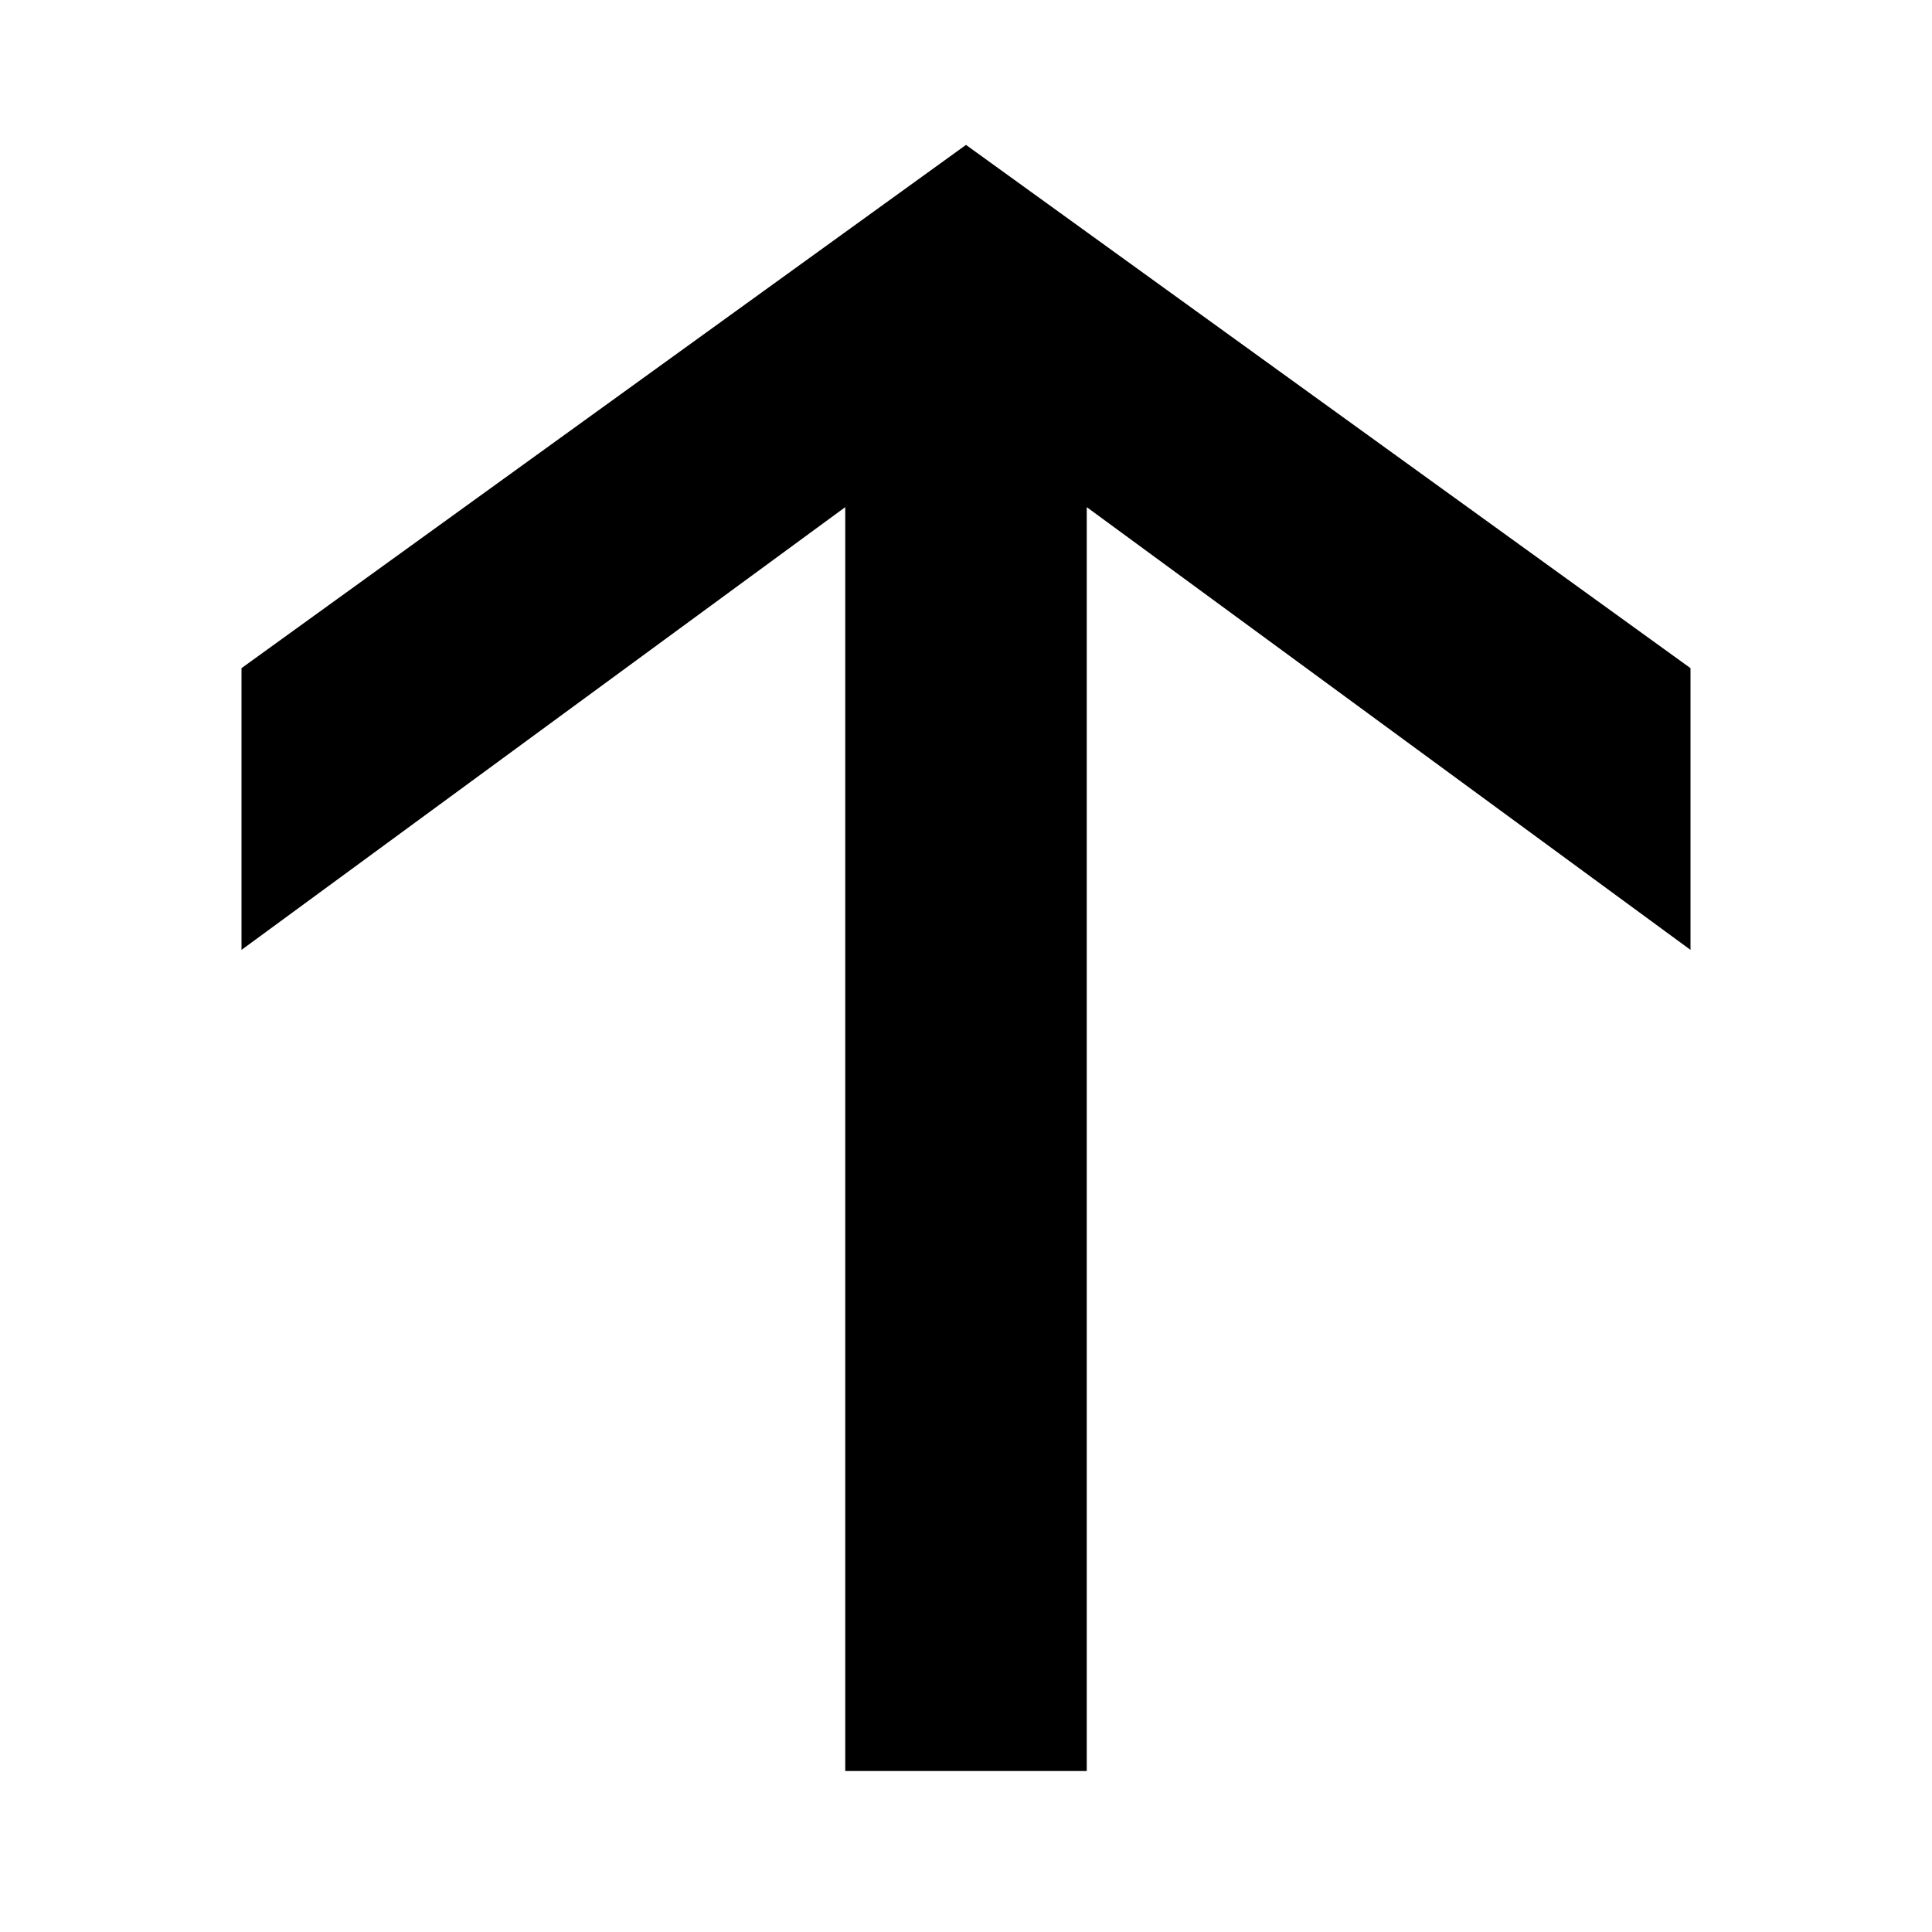
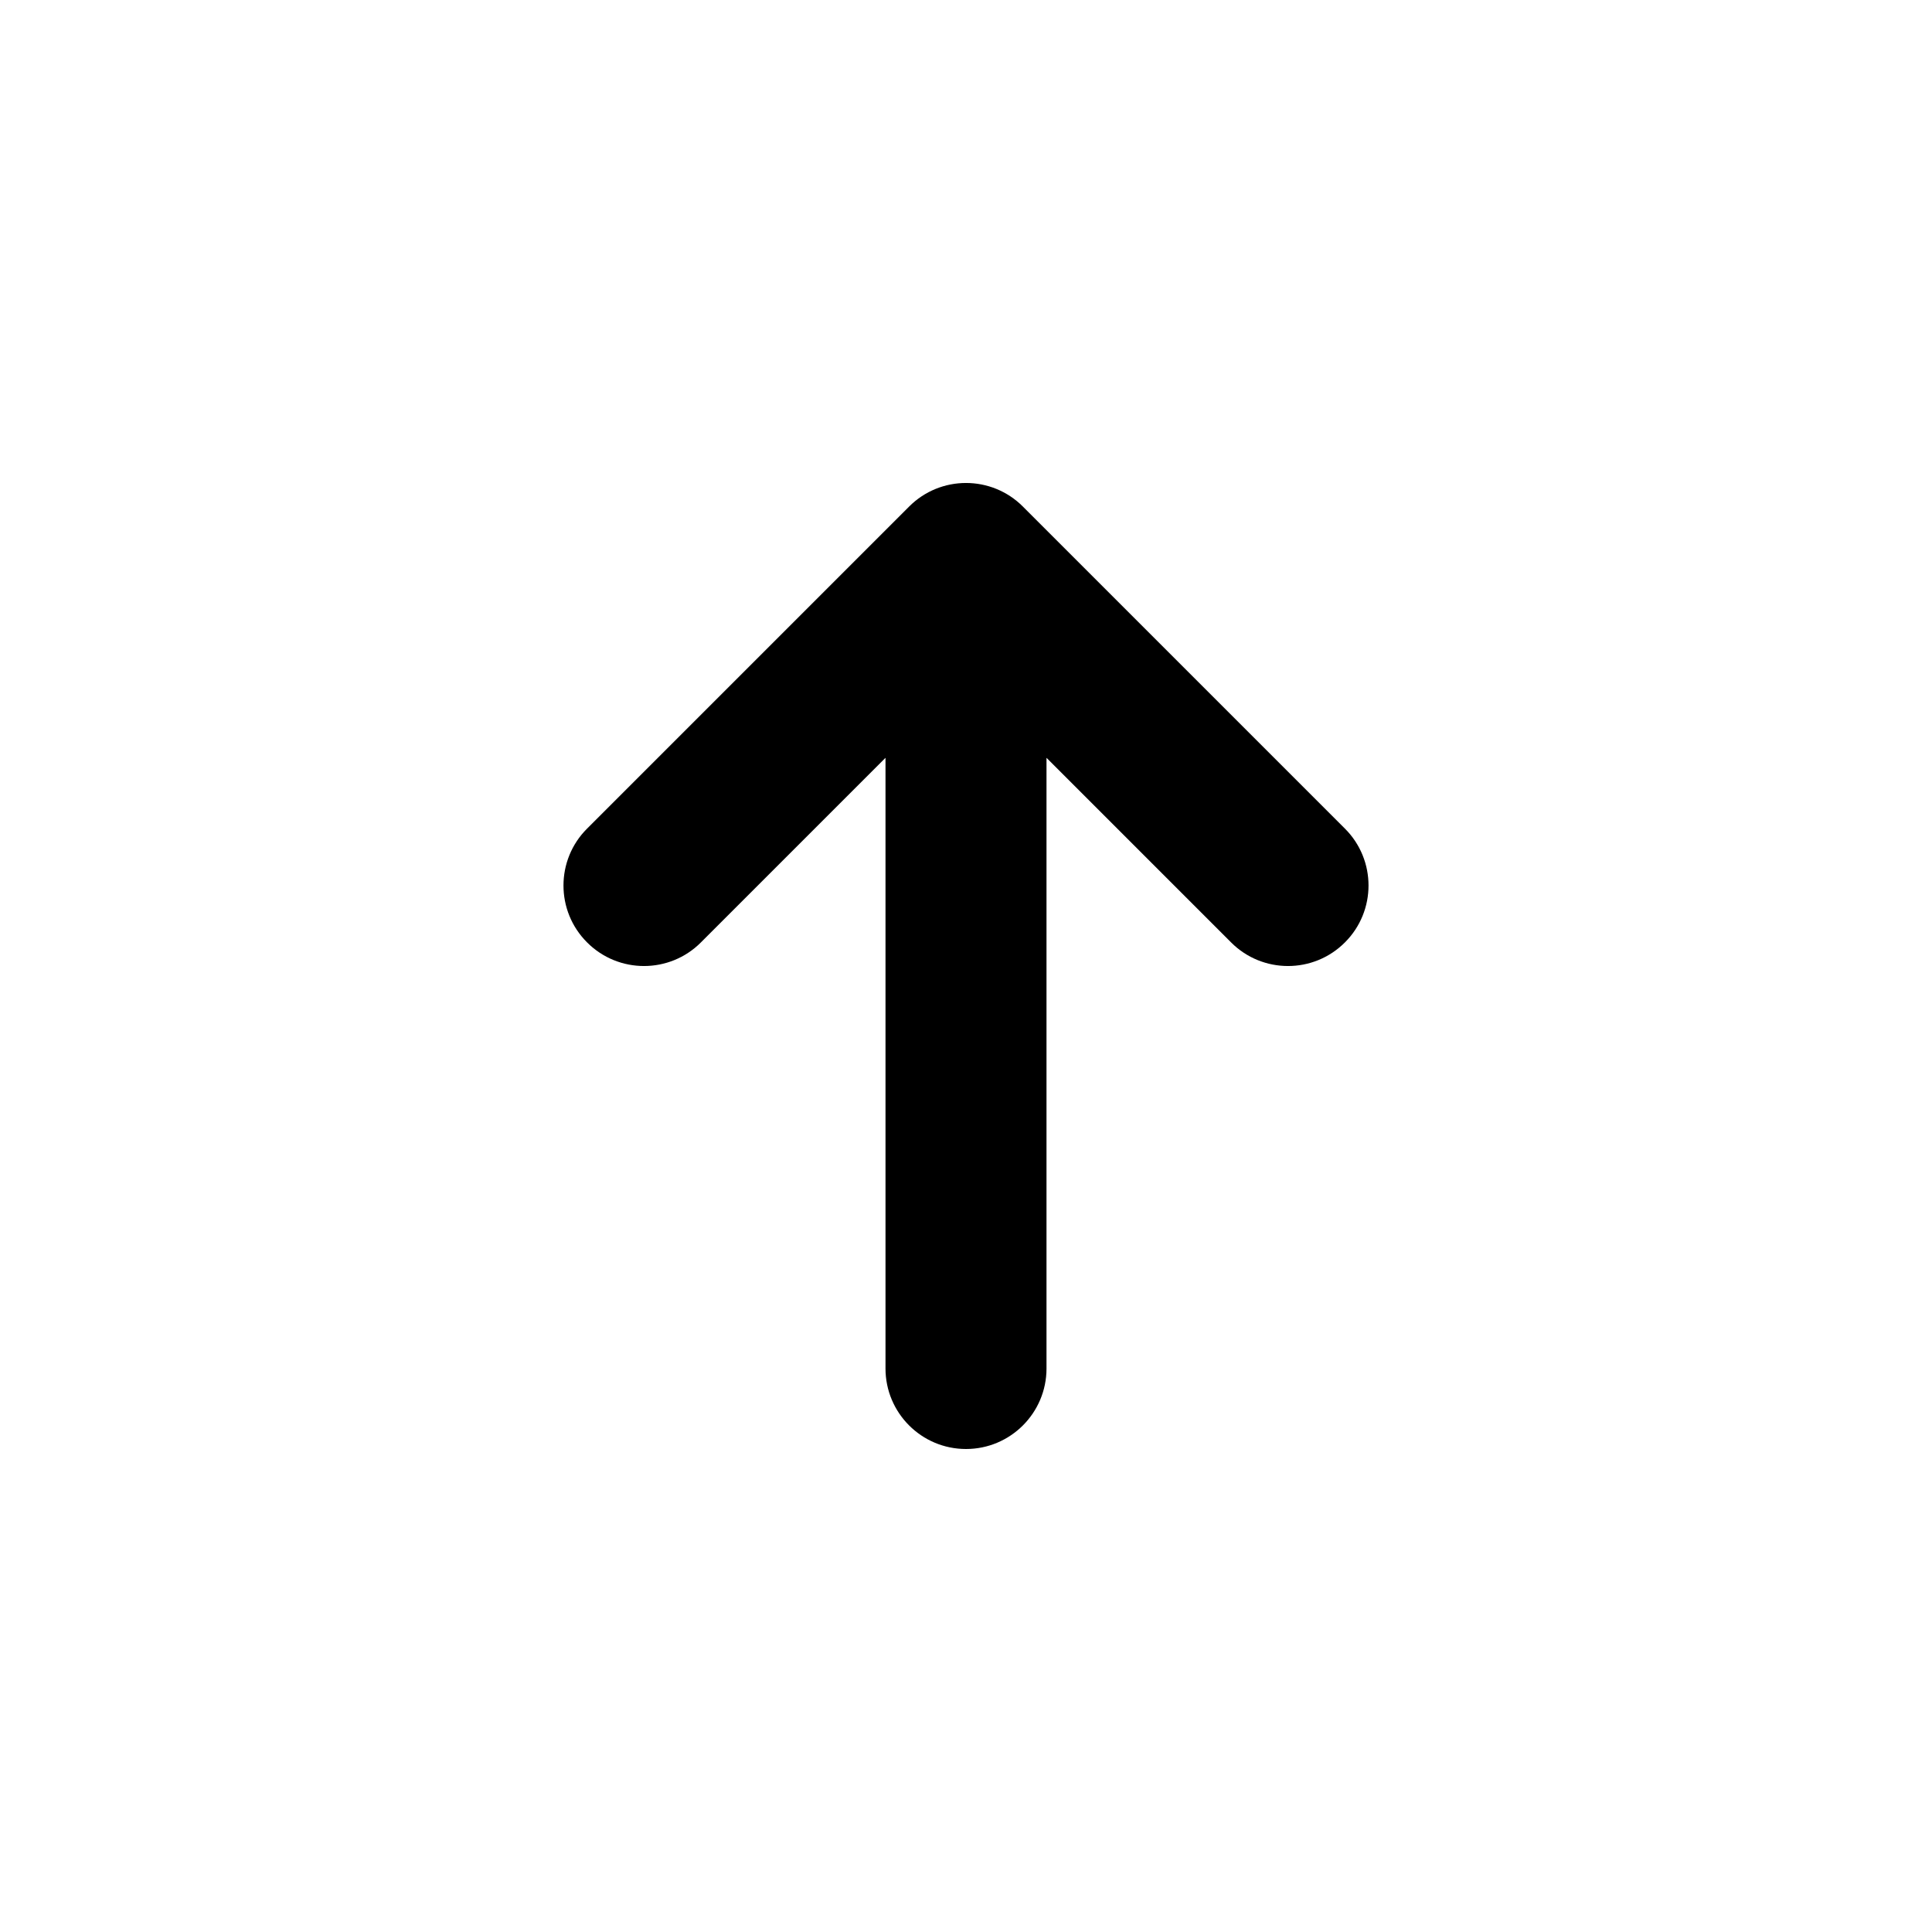
<svg viewBox="0 0 24 24">
-   <g transform="matrix(         1 0         0 1         3 1.799988       )">
-     <path fill-rule="nonzero" clip-rule="nonzero" d="M 18 6.5 L 18 10 L 10.5 4.5 L 10.5 20.2 L 7.5 20.2 L 7.5 4.5 L 0 10 L 0 6.5 L 9 0 L 18 6.5 Z" fill="currentColor" />
-   </g>
+   <path fill-rule="evenodd" clip-rule="evenodd" d="M11.293 6.293C11.683 5.902 12.317 5.902 12.707 6.293L16.707 10.293C17.098 10.683 17.098 11.317 16.707 11.707C16.317 12.098 15.683 12.098 15.293 11.707L13 9.414V17C13 17.552 12.552 18 12 18C11.448 18 11 17.552 11 17V9.414L8.707 11.707C8.317 12.098 7.683 12.098 7.293 11.707C6.902 11.317 6.902 10.683 7.293 10.293L11.293 6.293Z" />
</svg>
